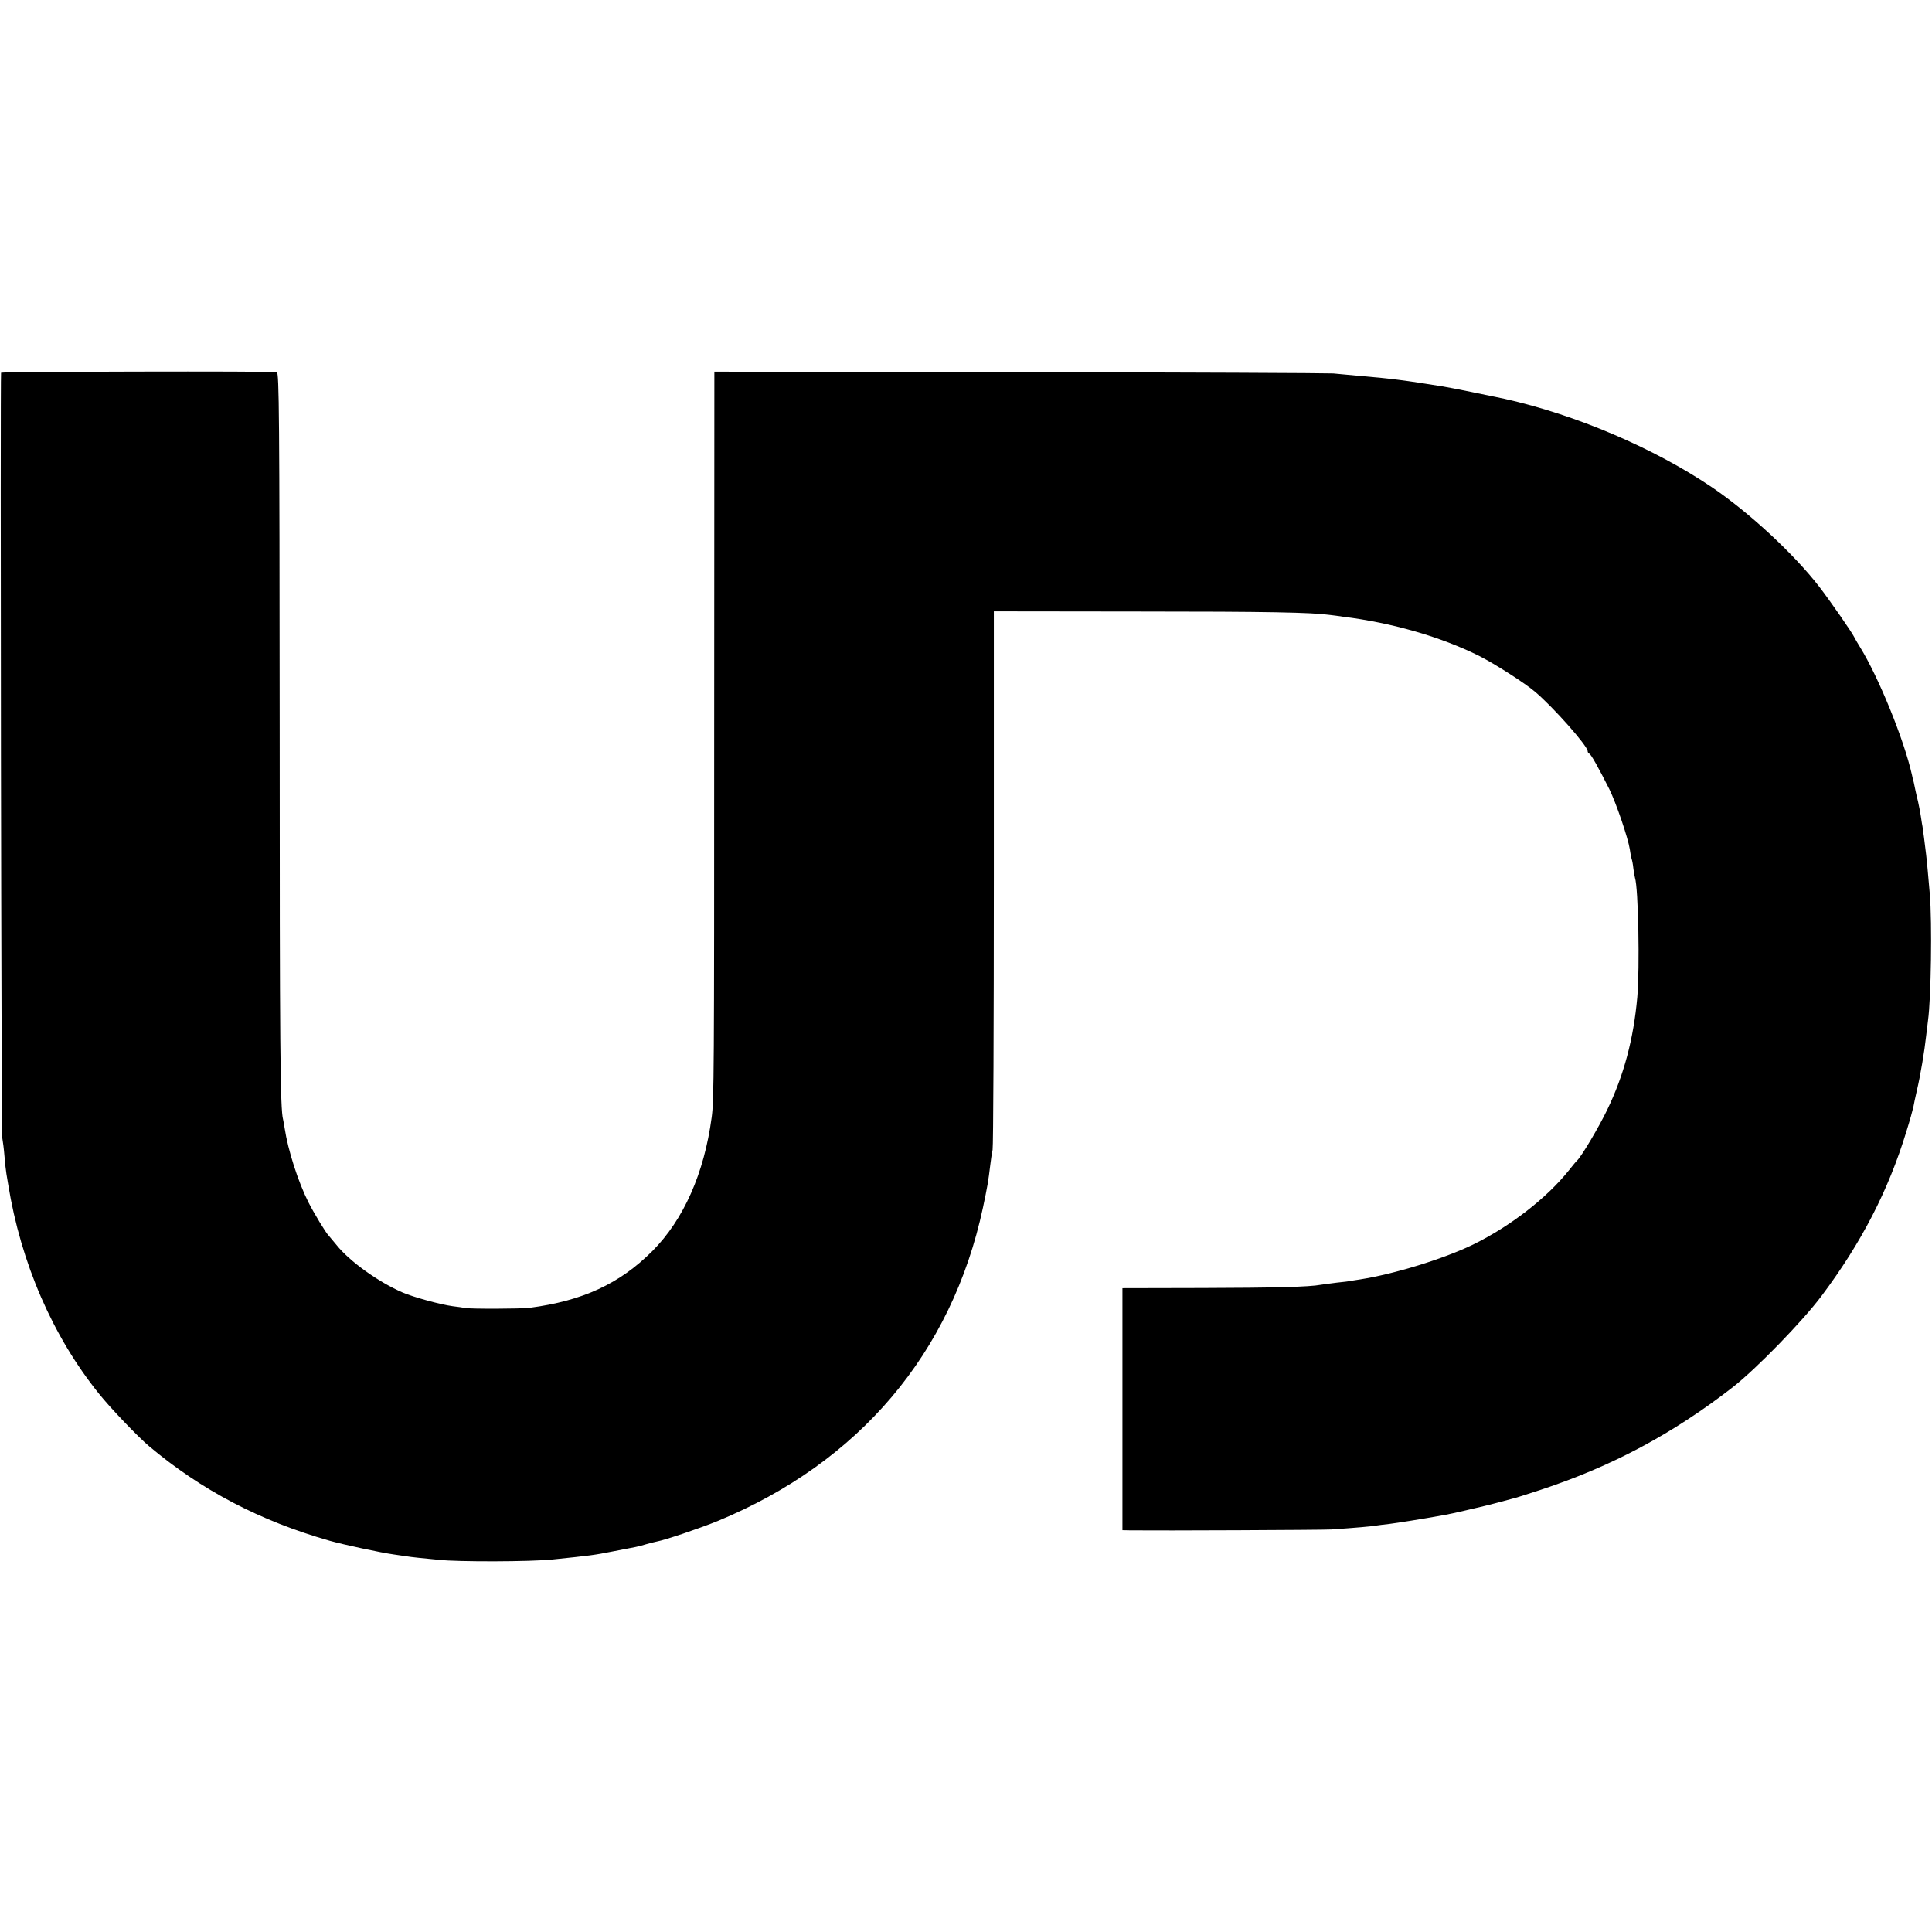
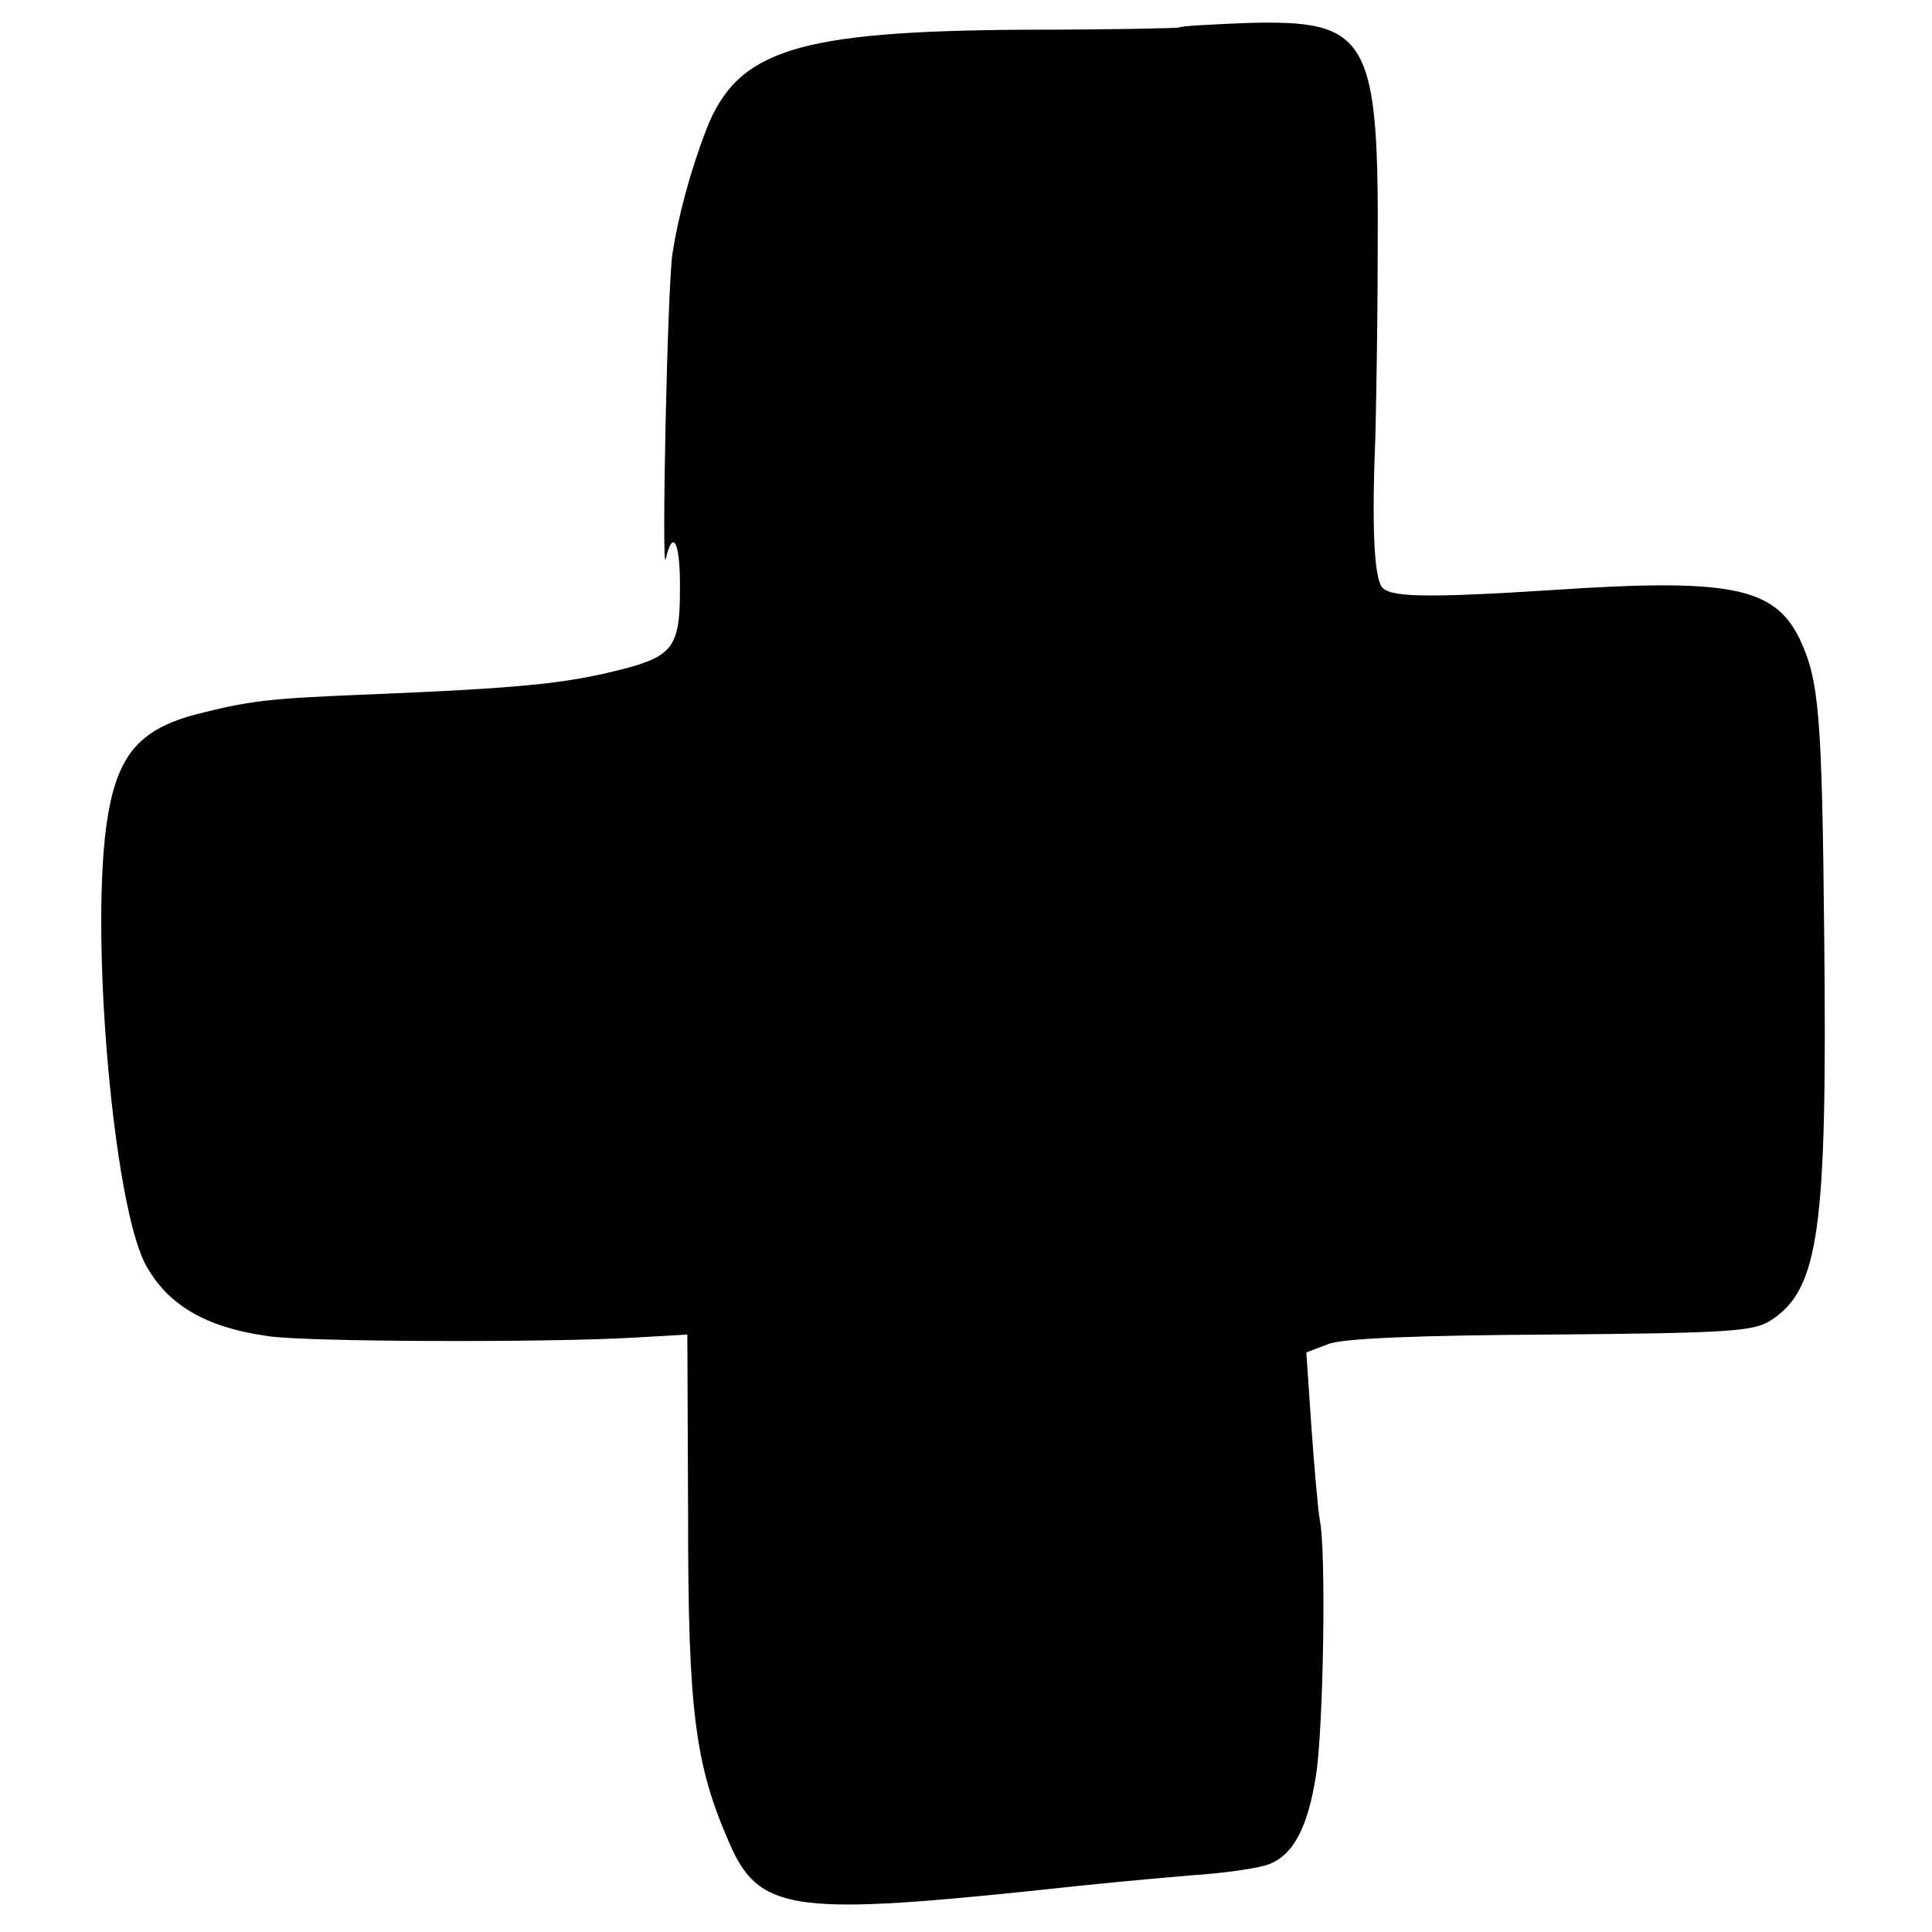
- <svg xmlns="http://www.w3.org/2000/svg" version="1.0" width="16pt" height="16pt" viewBox="0 0 16 16" preserveAspectRatio="xMidYMid meet">
-   <g transform="translate(0,16) scale(0.001479,-0.001479)" fill="#000000" stroke="none">
-     <path d="M6 8731 c-5 -12 1 -4257 7 -4286 3 -16 9 -61 12 -100 3 -38 8 -83 11 -100 3 -16 7 -43 10 -60 71 -439 249 -850 509 -1172 63 -79 219 -242 280 -293 294 -247 621 -418 1010 -529 82 -23 288 -67 360 -77 28 -4 58 -8 69 -10 10 -2 43 -6 72 -9 30 -3 80 -8 112 -11 104 -12 515 -11 637 2 213 22 230 24 336 45 57 11 115 22 129 25 14 3 39 9 57 15 17 5 44 12 59 15 49 9 241 74 342 115 793 328 1311 939 1486 1755 25 119 30 146 41 239 3 28 9 66 13 85 4 19 7 706 7 1525 l0 1490 810 -1 c722 0 971 -5 1070 -19 17 -2 50 -6 75 -10 275 -34 549 -113 765 -221 88 -45 251 -149 310 -199 103 -87 295 -304 295 -333 0 -6 4 -12 9 -14 10 -3 53 -81 112 -198 39 -79 105 -274 115 -337 3 -21 7 -45 10 -53 3 -8 8 -33 10 -55 3 -22 7 -46 9 -52 19 -58 27 -506 13 -668 -21 -235 -75 -437 -168 -630 -47 -98 -145 -263 -169 -285 -4 -3 -24 -27 -46 -55 -124 -155 -327 -313 -537 -416 -165 -80 -441 -165 -633 -195 -27 -4 -52 -8 -55 -9 -3 -1 -36 -5 -75 -9 -38 -5 -79 -10 -90 -12 -62 -12 -259 -17 -660 -18 l-450 -1 0 -678 0 -677 45 -1 c161 -2 1076 2 1125 5 145 10 222 17 245 21 14 2 50 7 80 10 47 6 175 26 308 50 19 3 73 15 120 26 48 11 94 22 102 24 8 2 42 10 75 19 33 9 70 19 82 22 12 2 84 25 160 50 400 132 740 314 1075 574 133 104 391 369 498 512 224 299 374 591 474 918 20 63 37 126 40 140 2 14 11 54 19 90 20 83 44 228 52 305 4 33 9 74 11 90 17 124 23 546 10 705 -9 105 -16 185 -21 225 -5 47 -19 149 -20 155 -1 3 -5 28 -9 55 -4 28 -12 66 -16 85 -5 19 -11 46 -14 60 -3 14 -7 35 -10 48 -4 12 -8 31 -10 41 -44 197 -188 550 -291 716 -14 22 -28 47 -32 55 -12 26 -134 202 -197 284 -143 184 -388 411 -596 553 -328 222 -766 409 -1166 498 -64 14 -315 65 -344 69 -210 34 -294 45 -475 60 -44 4 -107 10 -140 13 -33 2 -826 6 -1762 7 l-1703 3 -1 -2001 c0 -1927 -1 -2079 -14 -2174 -42 -314 -157 -573 -332 -749 -183 -183 -390 -279 -688 -318 -47 -6 -331 -7 -360 -1 -11 2 -42 7 -70 10 -68 9 -221 51 -281 77 -136 59 -296 174 -369 265 -22 27 -42 51 -45 54 -15 14 -82 125 -113 186 -58 115 -115 294 -133 414 -3 19 -7 42 -9 50 -16 57 -19 409 -19 2183 -1 1767 -3 1998 -16 2001 -24 7 -1541 3 -1544 -3z" />
+ <svg xmlns="http://www.w3.org/2000/svg" version="1.0" width="260pt" height="260pt" viewBox="0 0 260 260" preserveAspectRatio="xMidYMid meet">
+   <g transform="translate(0,260) scale(0.1,-0.1)" fill="#000000" stroke="none">
+     <path d="M1587 2563 c-2 -1 -96 -3 -209 -3 -305 -2 -385 -27 -427 -133 -22 -57 -38 -117 -46 -168 -7 -46 -15 -440 -9 -411 10 43 20 21 19 -44 0 -73 -10 -87 -75 -104 -78 -20 -134 -26 -355 -35 -122 -5 -149 -8 -220 -26 -80 -21 -109 -57 -122 -151 -21 -158 10 -506 52 -588 29 -55 80 -86 165 -98 48 -8 380 -9 495 -2 l70 4 1 -245 c0 -260 9 -333 55 -438 39 -92 85 -99 404 -66 111 12 136 14 215 21 47 3 95 10 107 15 33 12 53 49 64 120 10 62 14 304 5 344 -2 11 -7 66 -11 122 l-7 103 29 11 c18 8 124 12 299 13 238 2 274 4 297 19 65 42 76 122 72 512 -3 307 -7 349 -33 405 -34 70 -94 82 -332 66 -173 -11 -222 -10 -231 5 -10 16 -13 84 -8 204 1 44 3 152 3 240 2 296 -11 319 -178 314 -48 -2 -88 -4 -89 -6z" />
  </g>
</svg>
